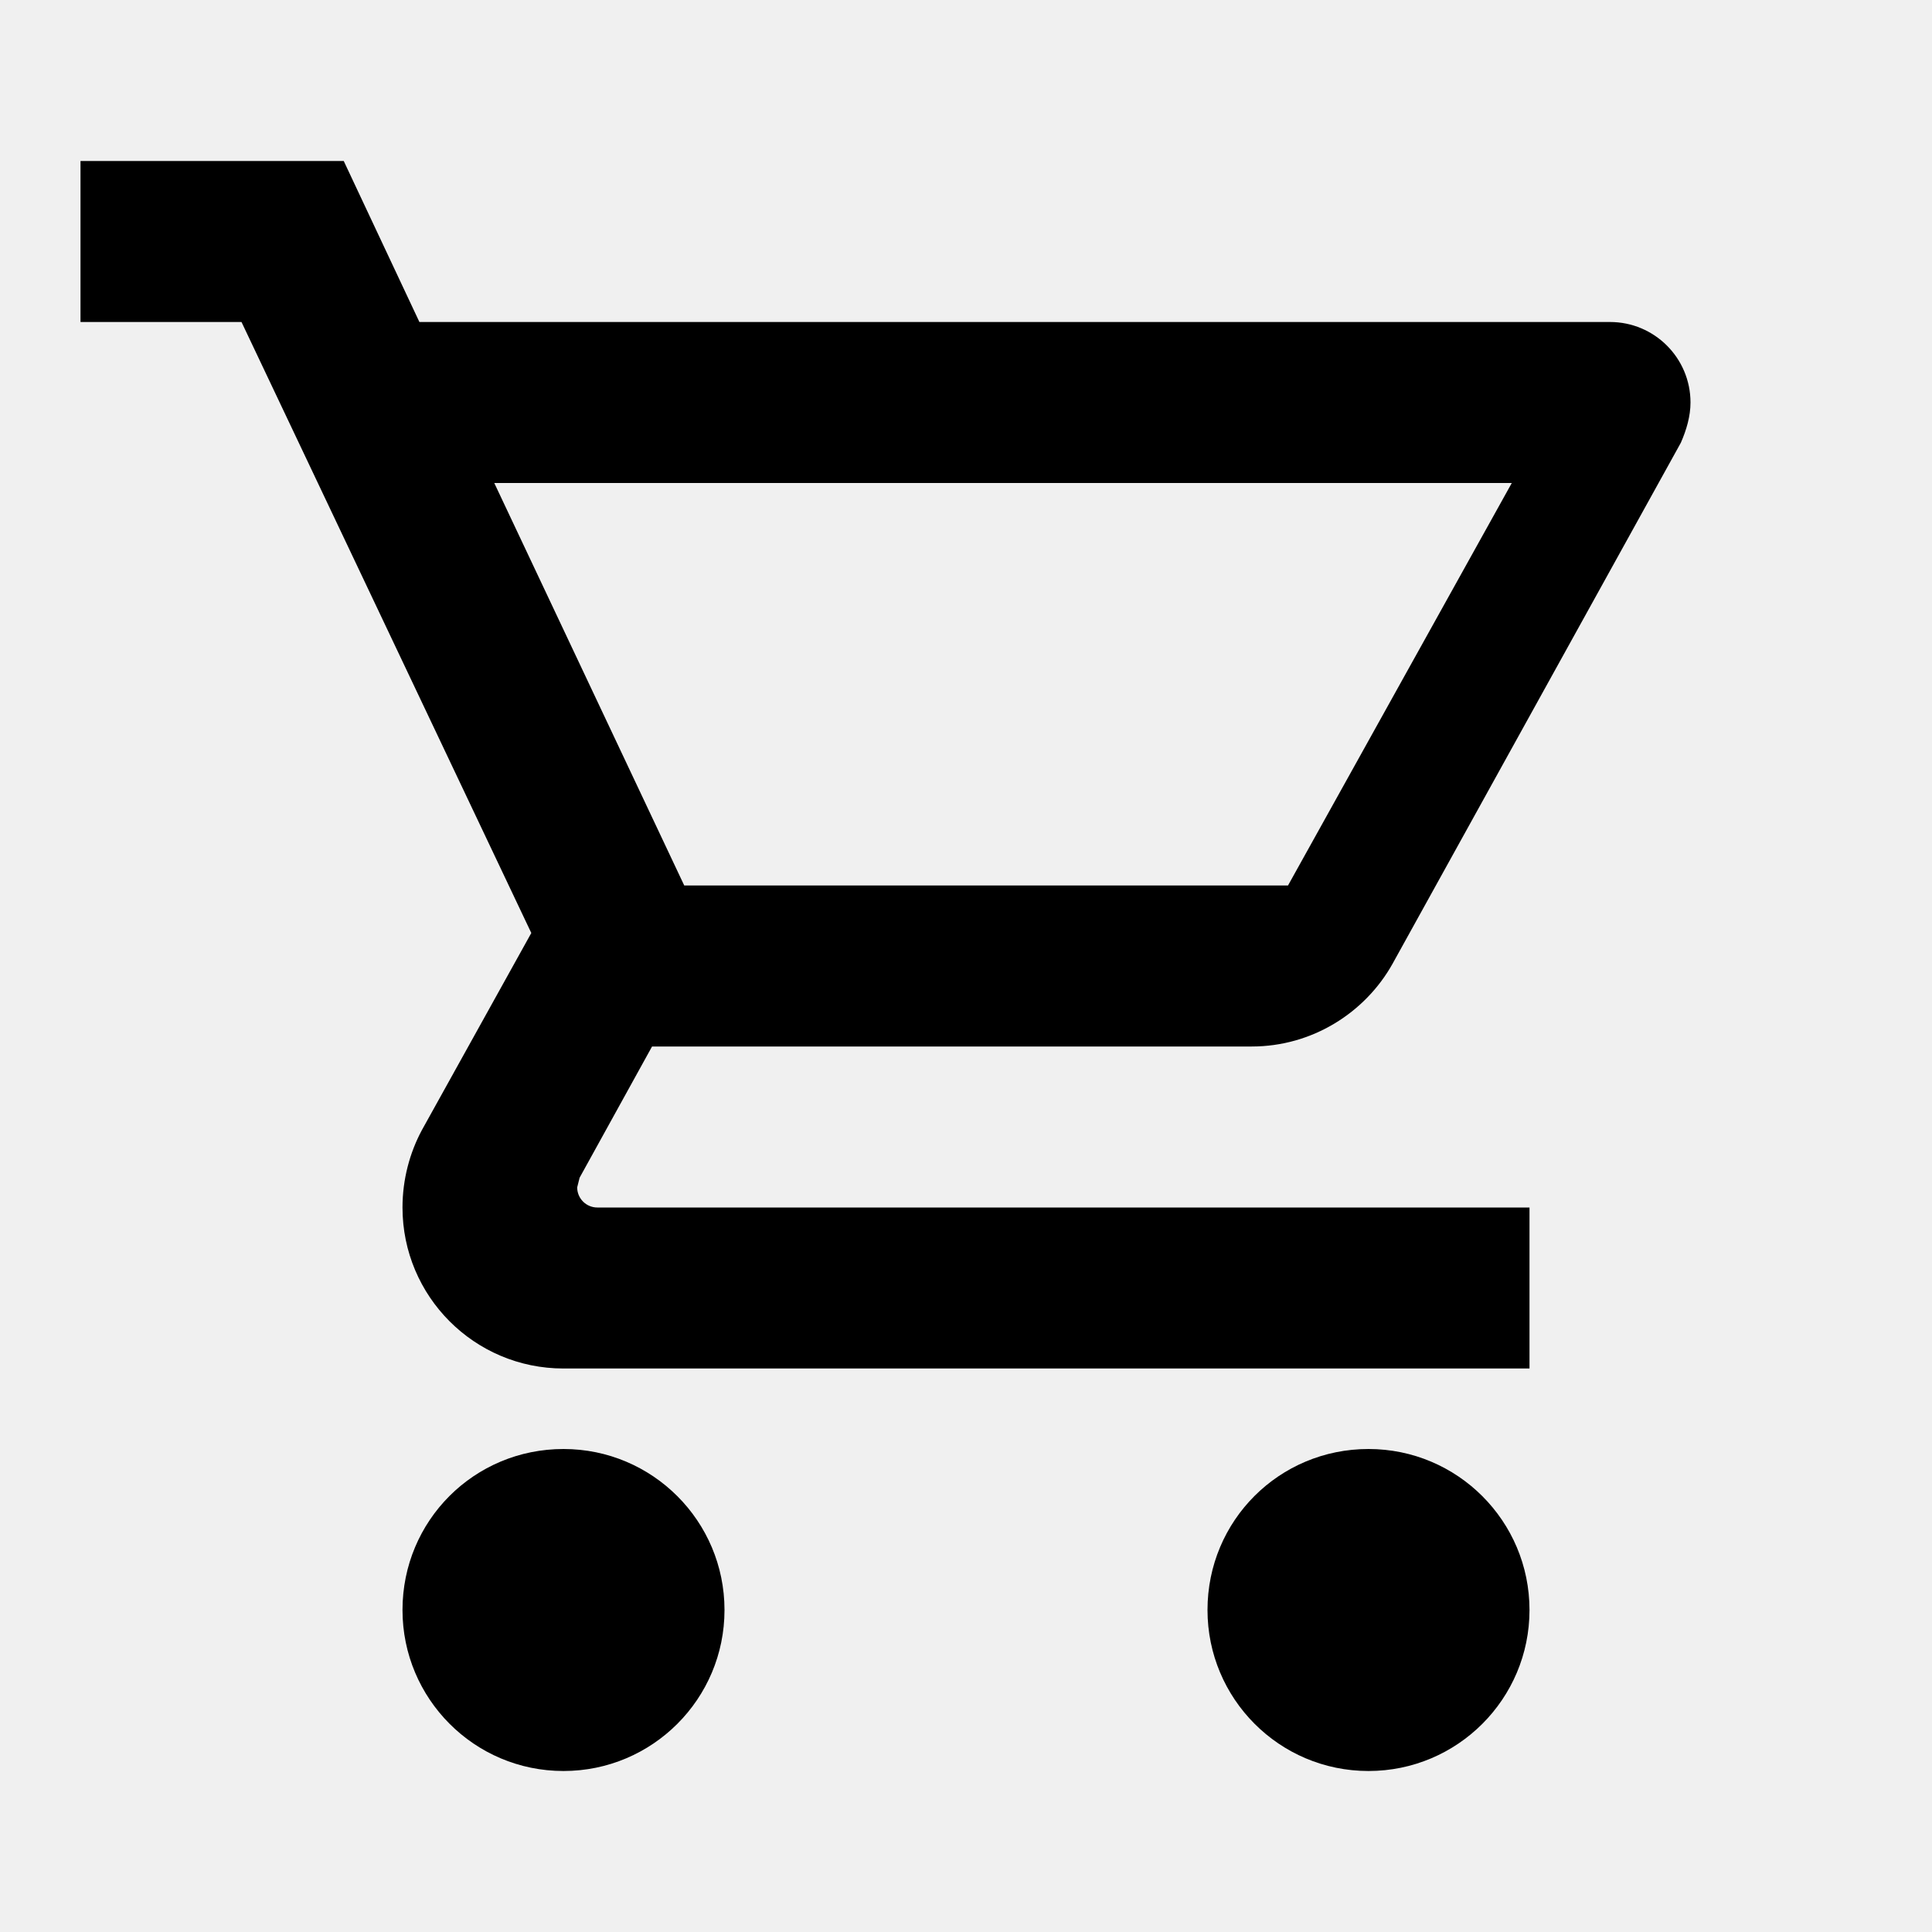
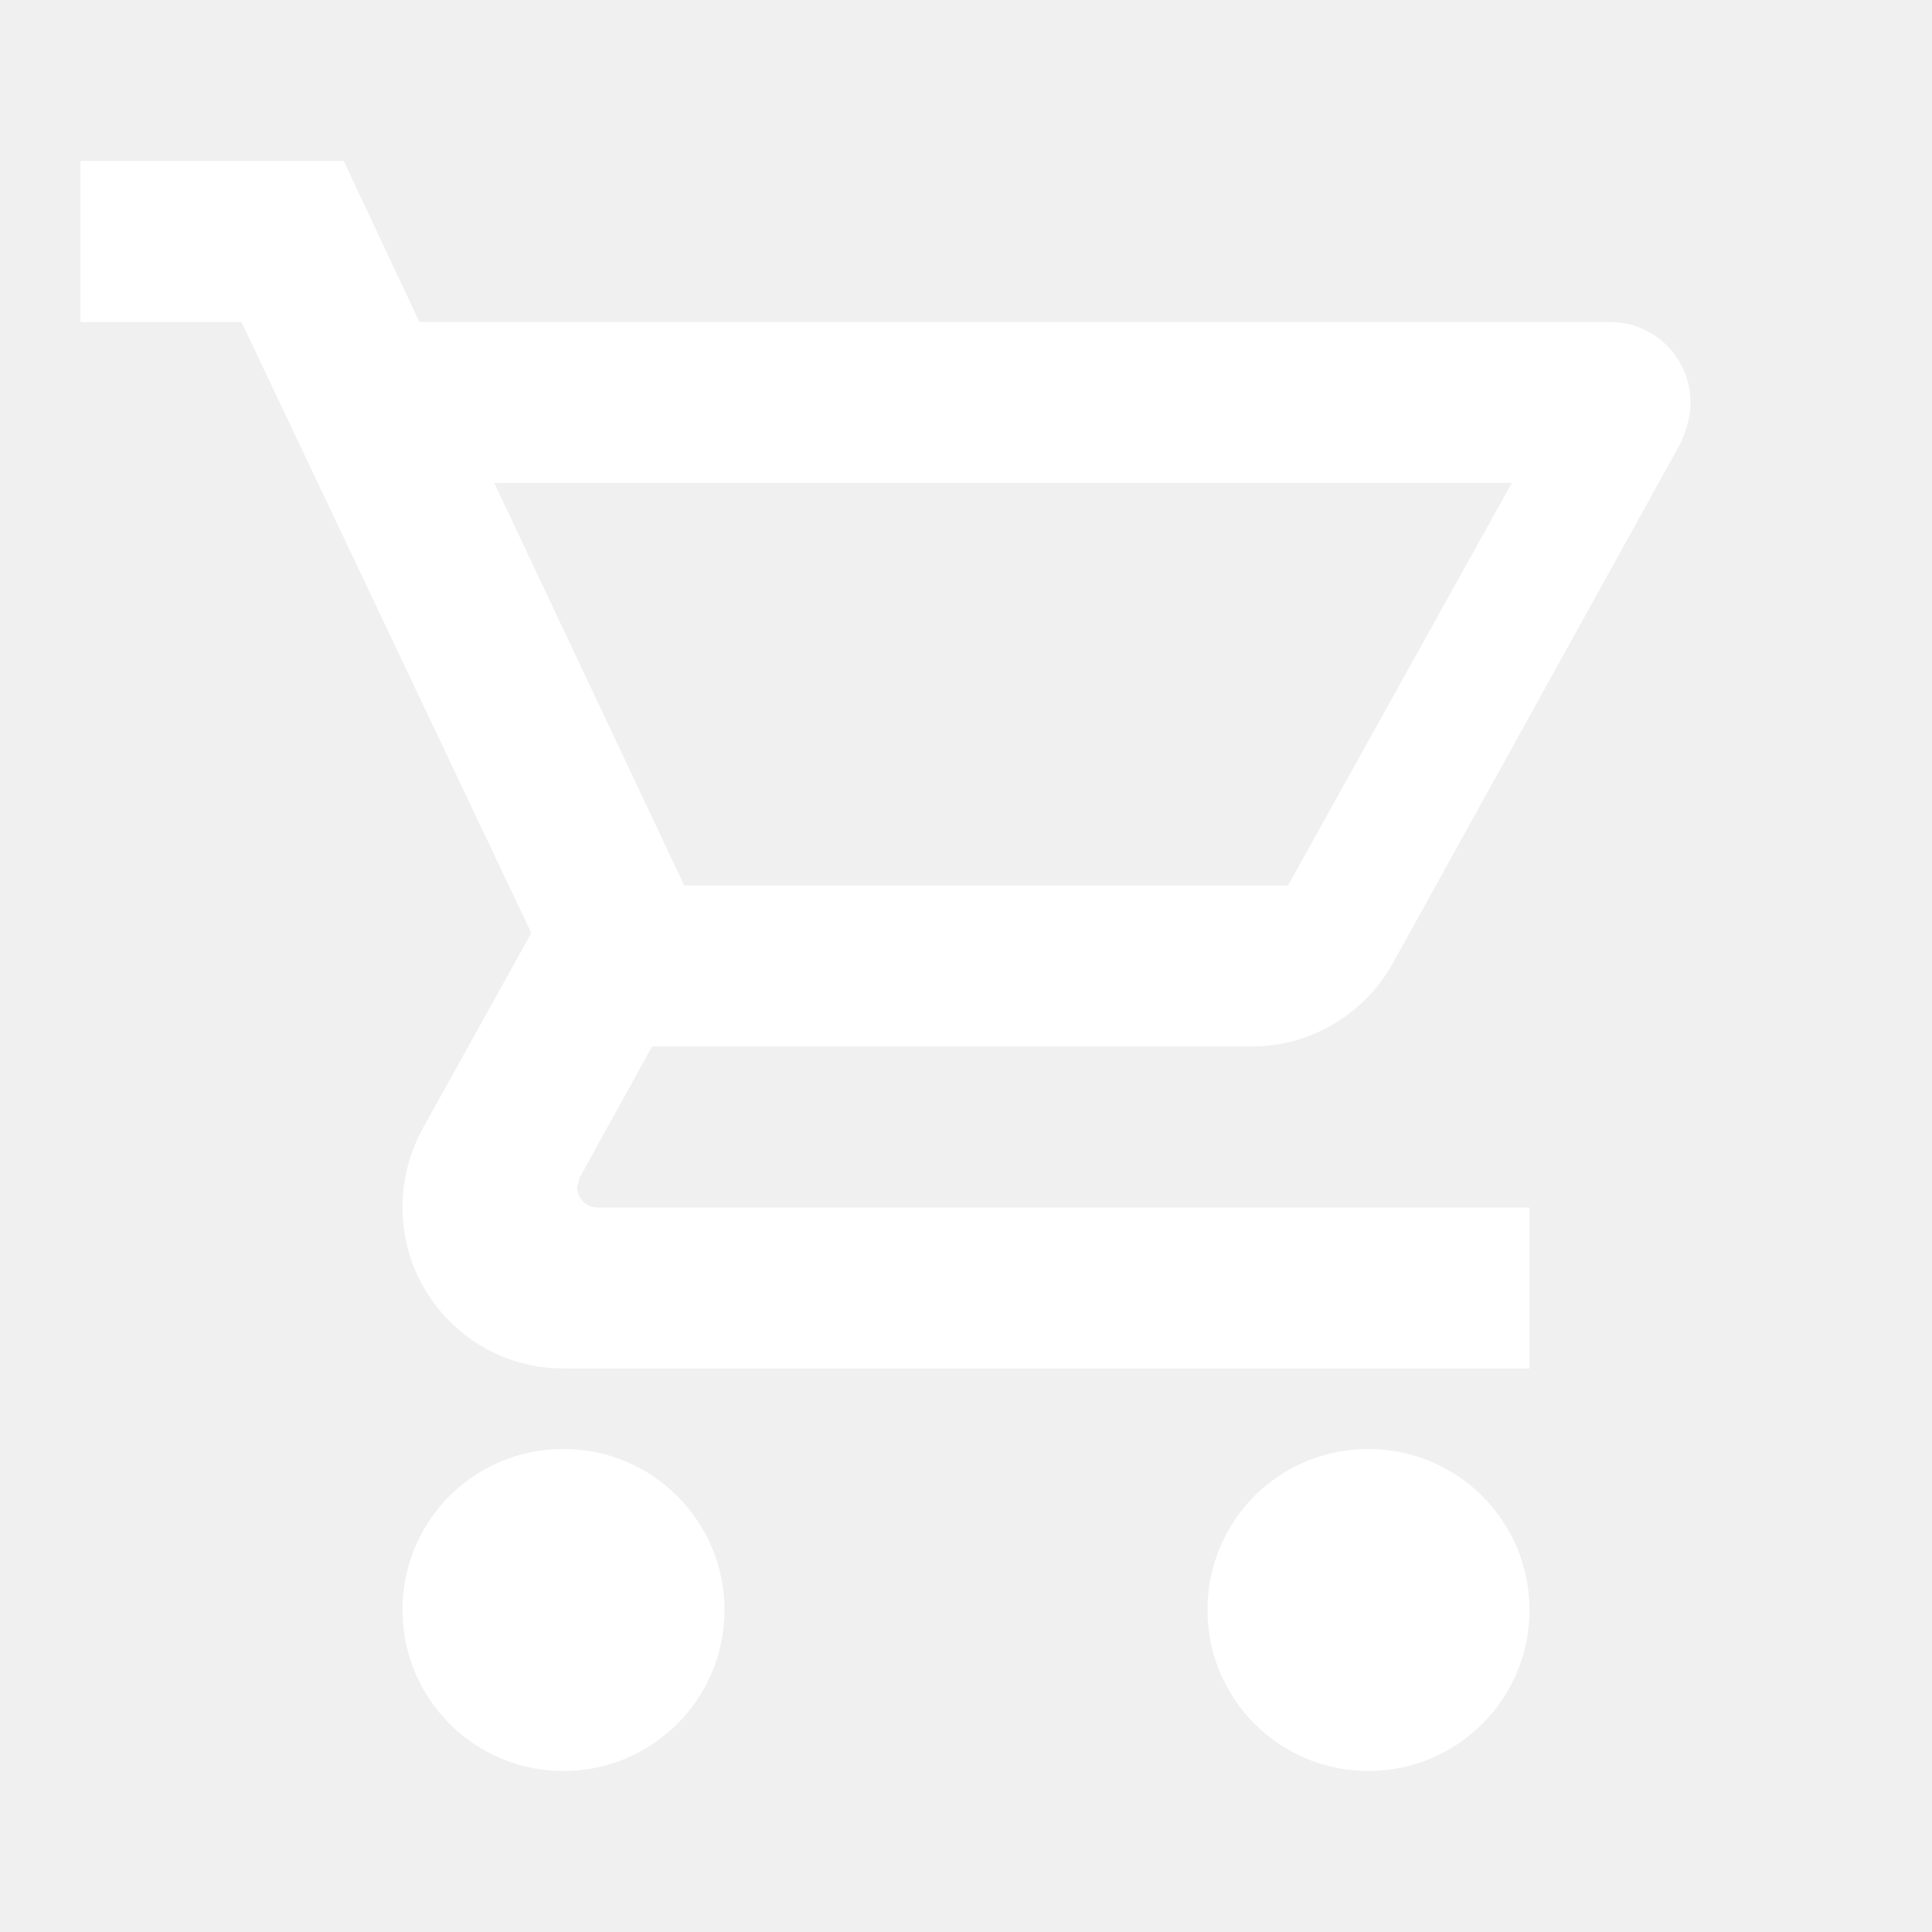
<svg xmlns="http://www.w3.org/2000/svg" viewBox="0 0 24 24">
-   <path d="M17,18A2,2 0 0,1 19,20A2,2 0 0,1 17,22C15.89,22 15,21.1 15,20C15,18.89 15.89,18 17,18M1,2H4.27L5.21,4H20A1,1 0 0,1 21,5C21,5.17 20.95,5.34 20.88,5.5L17.3,11.97C16.96,12.58 16.3,13 15.55,13H8.1L7.2,14.63L7.17,14.75A0.25,0.25 0 0,0 7.42,15H19V17H7C5.89,17 5,16.1 5,15C5,14.65 5.09,14.32 5.24,14.04L6.6,11.59L3,4H1V2M7,18A2,2 0 0,1 9,20A2,2 0 0,1 7,22C5.89,22 5,21.1 5,20C5,18.89 5.89,18 7,18M16,11L18.78,6H6.14L8.5,11H16Z" />
+   <path fill="#ffffff" d="M17,18A2,2 0 0,1 19,20A2,2 0 0,1 17,22C15.89,22 15,21.1 15,20C15,18.89 15.89,18 17,18M1,2H4.27L5.21,4H20A1,1 0 0,1 21,5C21,5.17 20.95,5.34 20.88,5.5L17.3,11.97C16.96,12.58 16.3,13 15.55,13H8.1L7.2,14.63L7.17,14.75A0.25,0.25 0 0,0 7.42,15H19V17H7C5.89,17 5,16.1 5,15C5,14.65 5.09,14.32 5.24,14.04L6.6,11.59L3,4H1V2M7,18A2,2 0 0,1 9,20A2,2 0 0,1 7,22C5.89,22 5,21.1 5,20C5,18.89 5.89,18 7,18M16,11L18.78,6H6.14L8.5,11H16Z" />
</svg>
